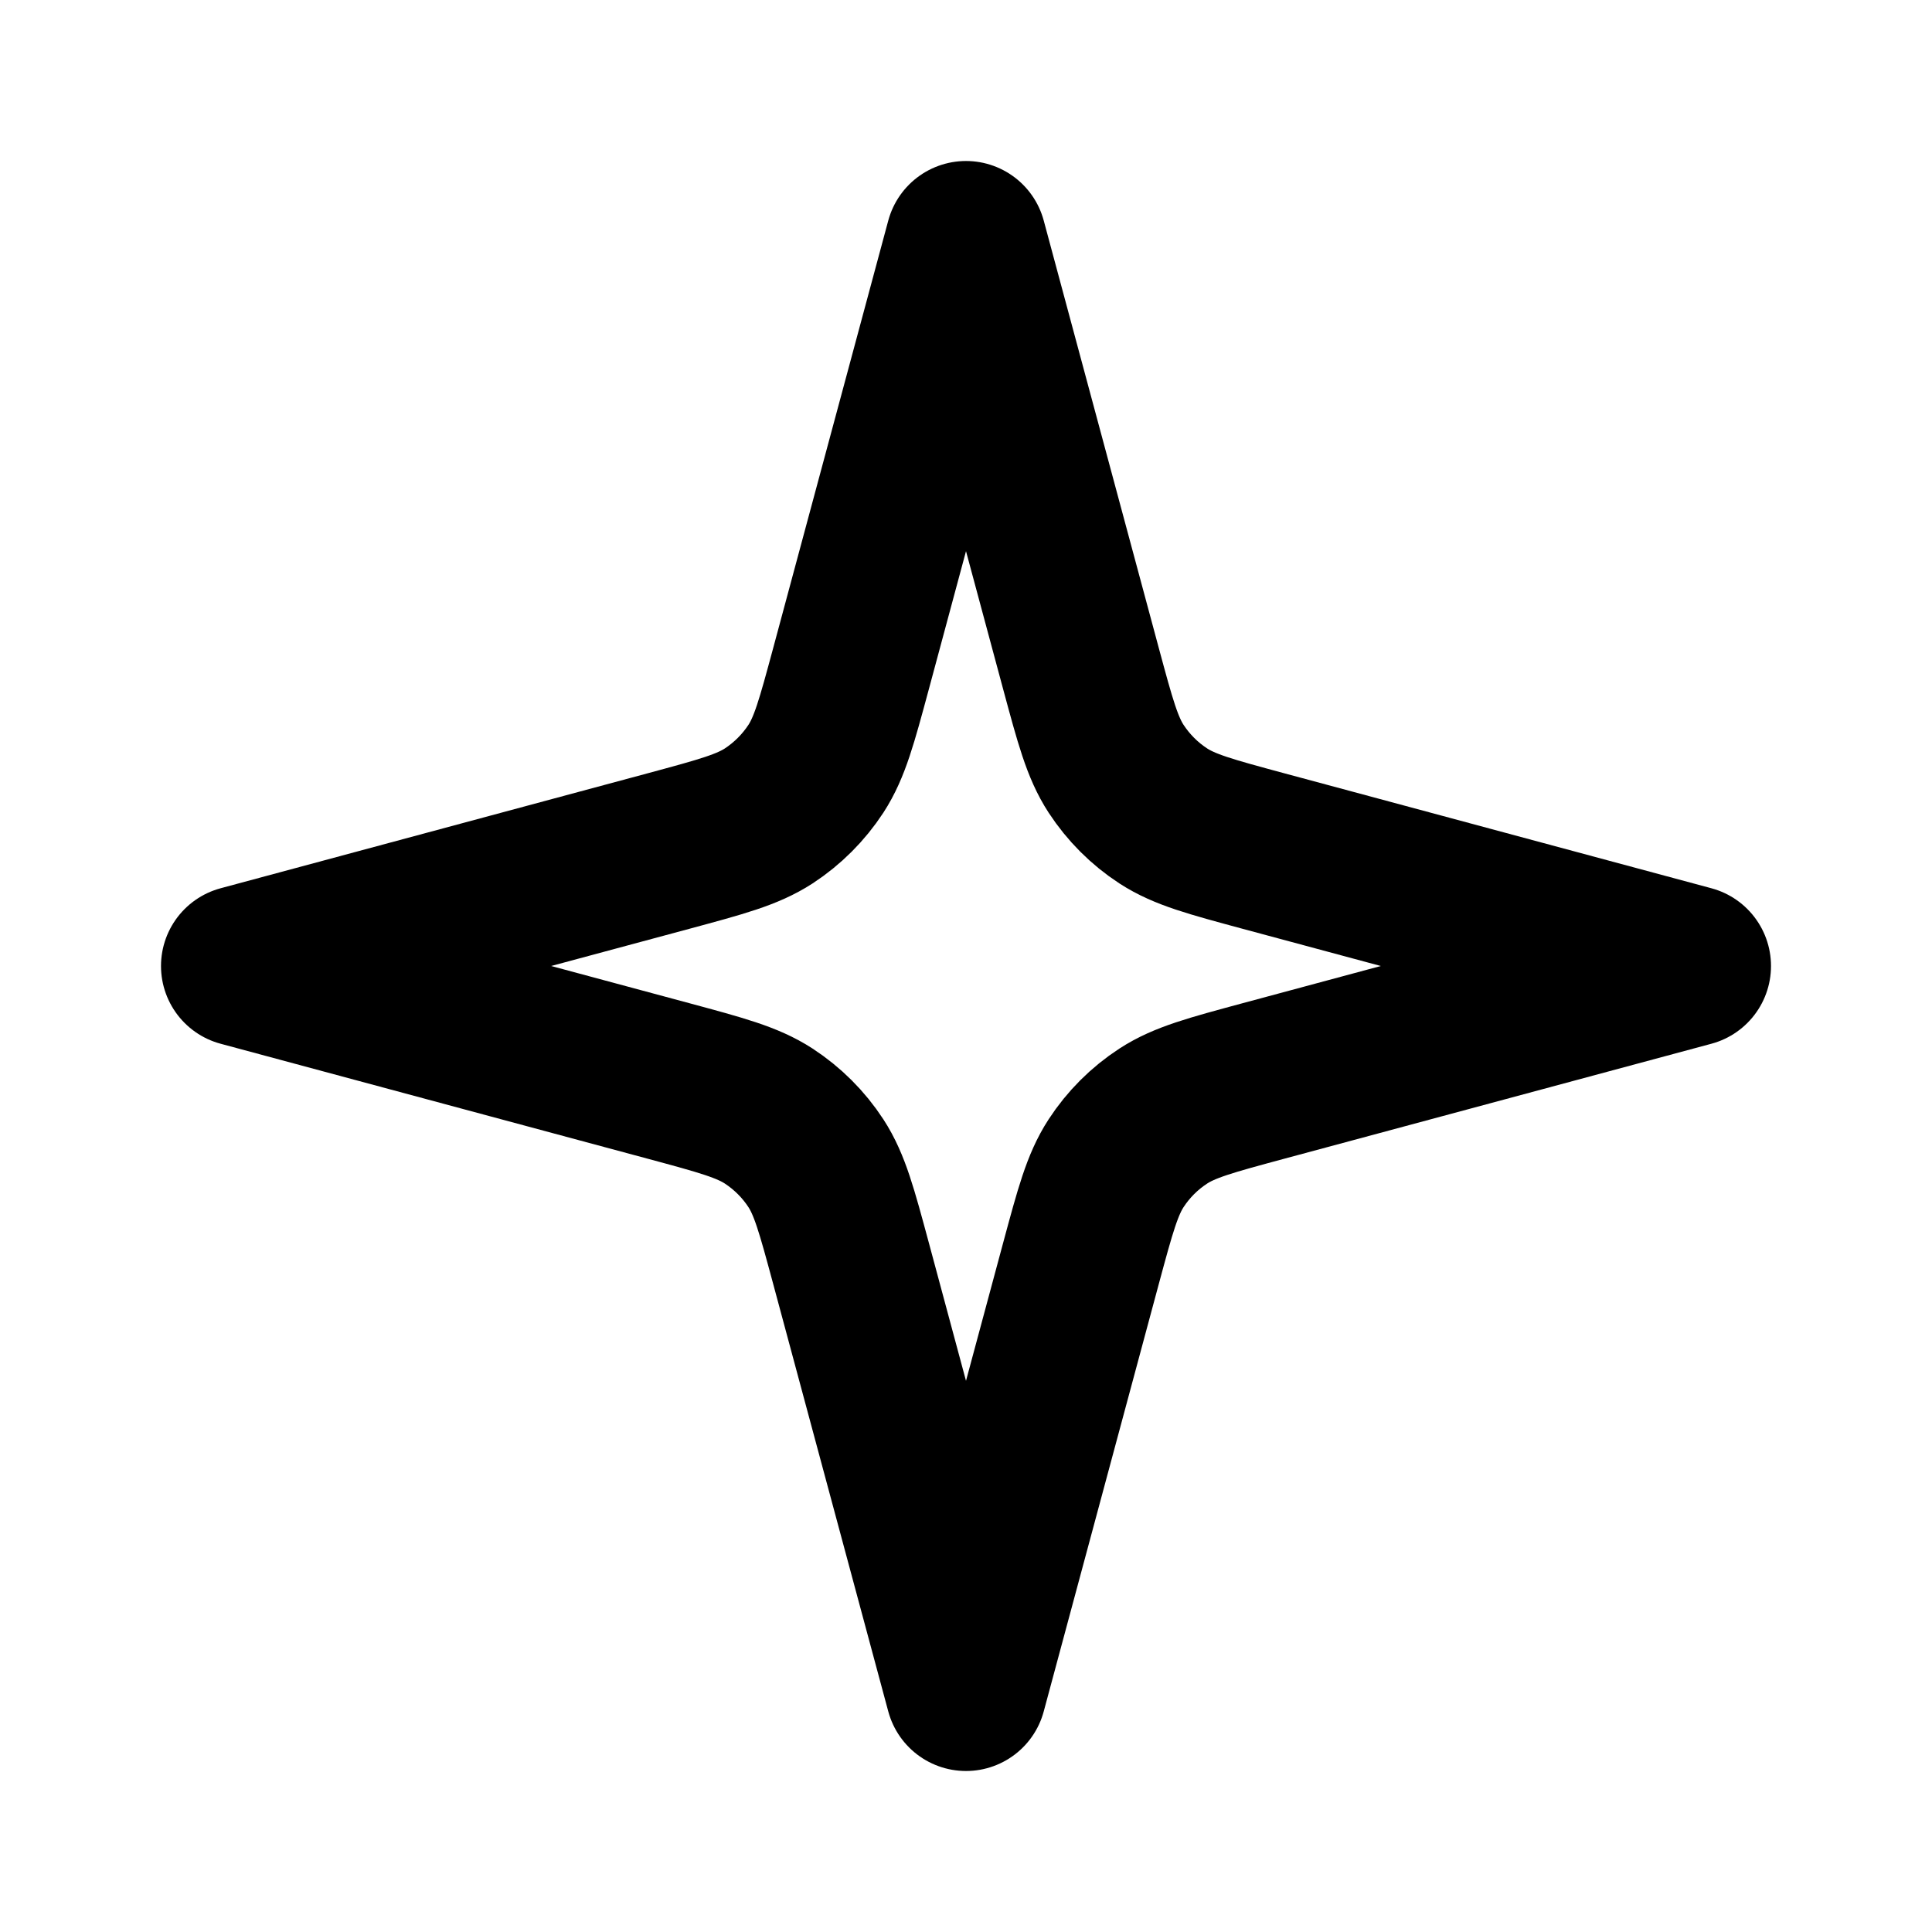
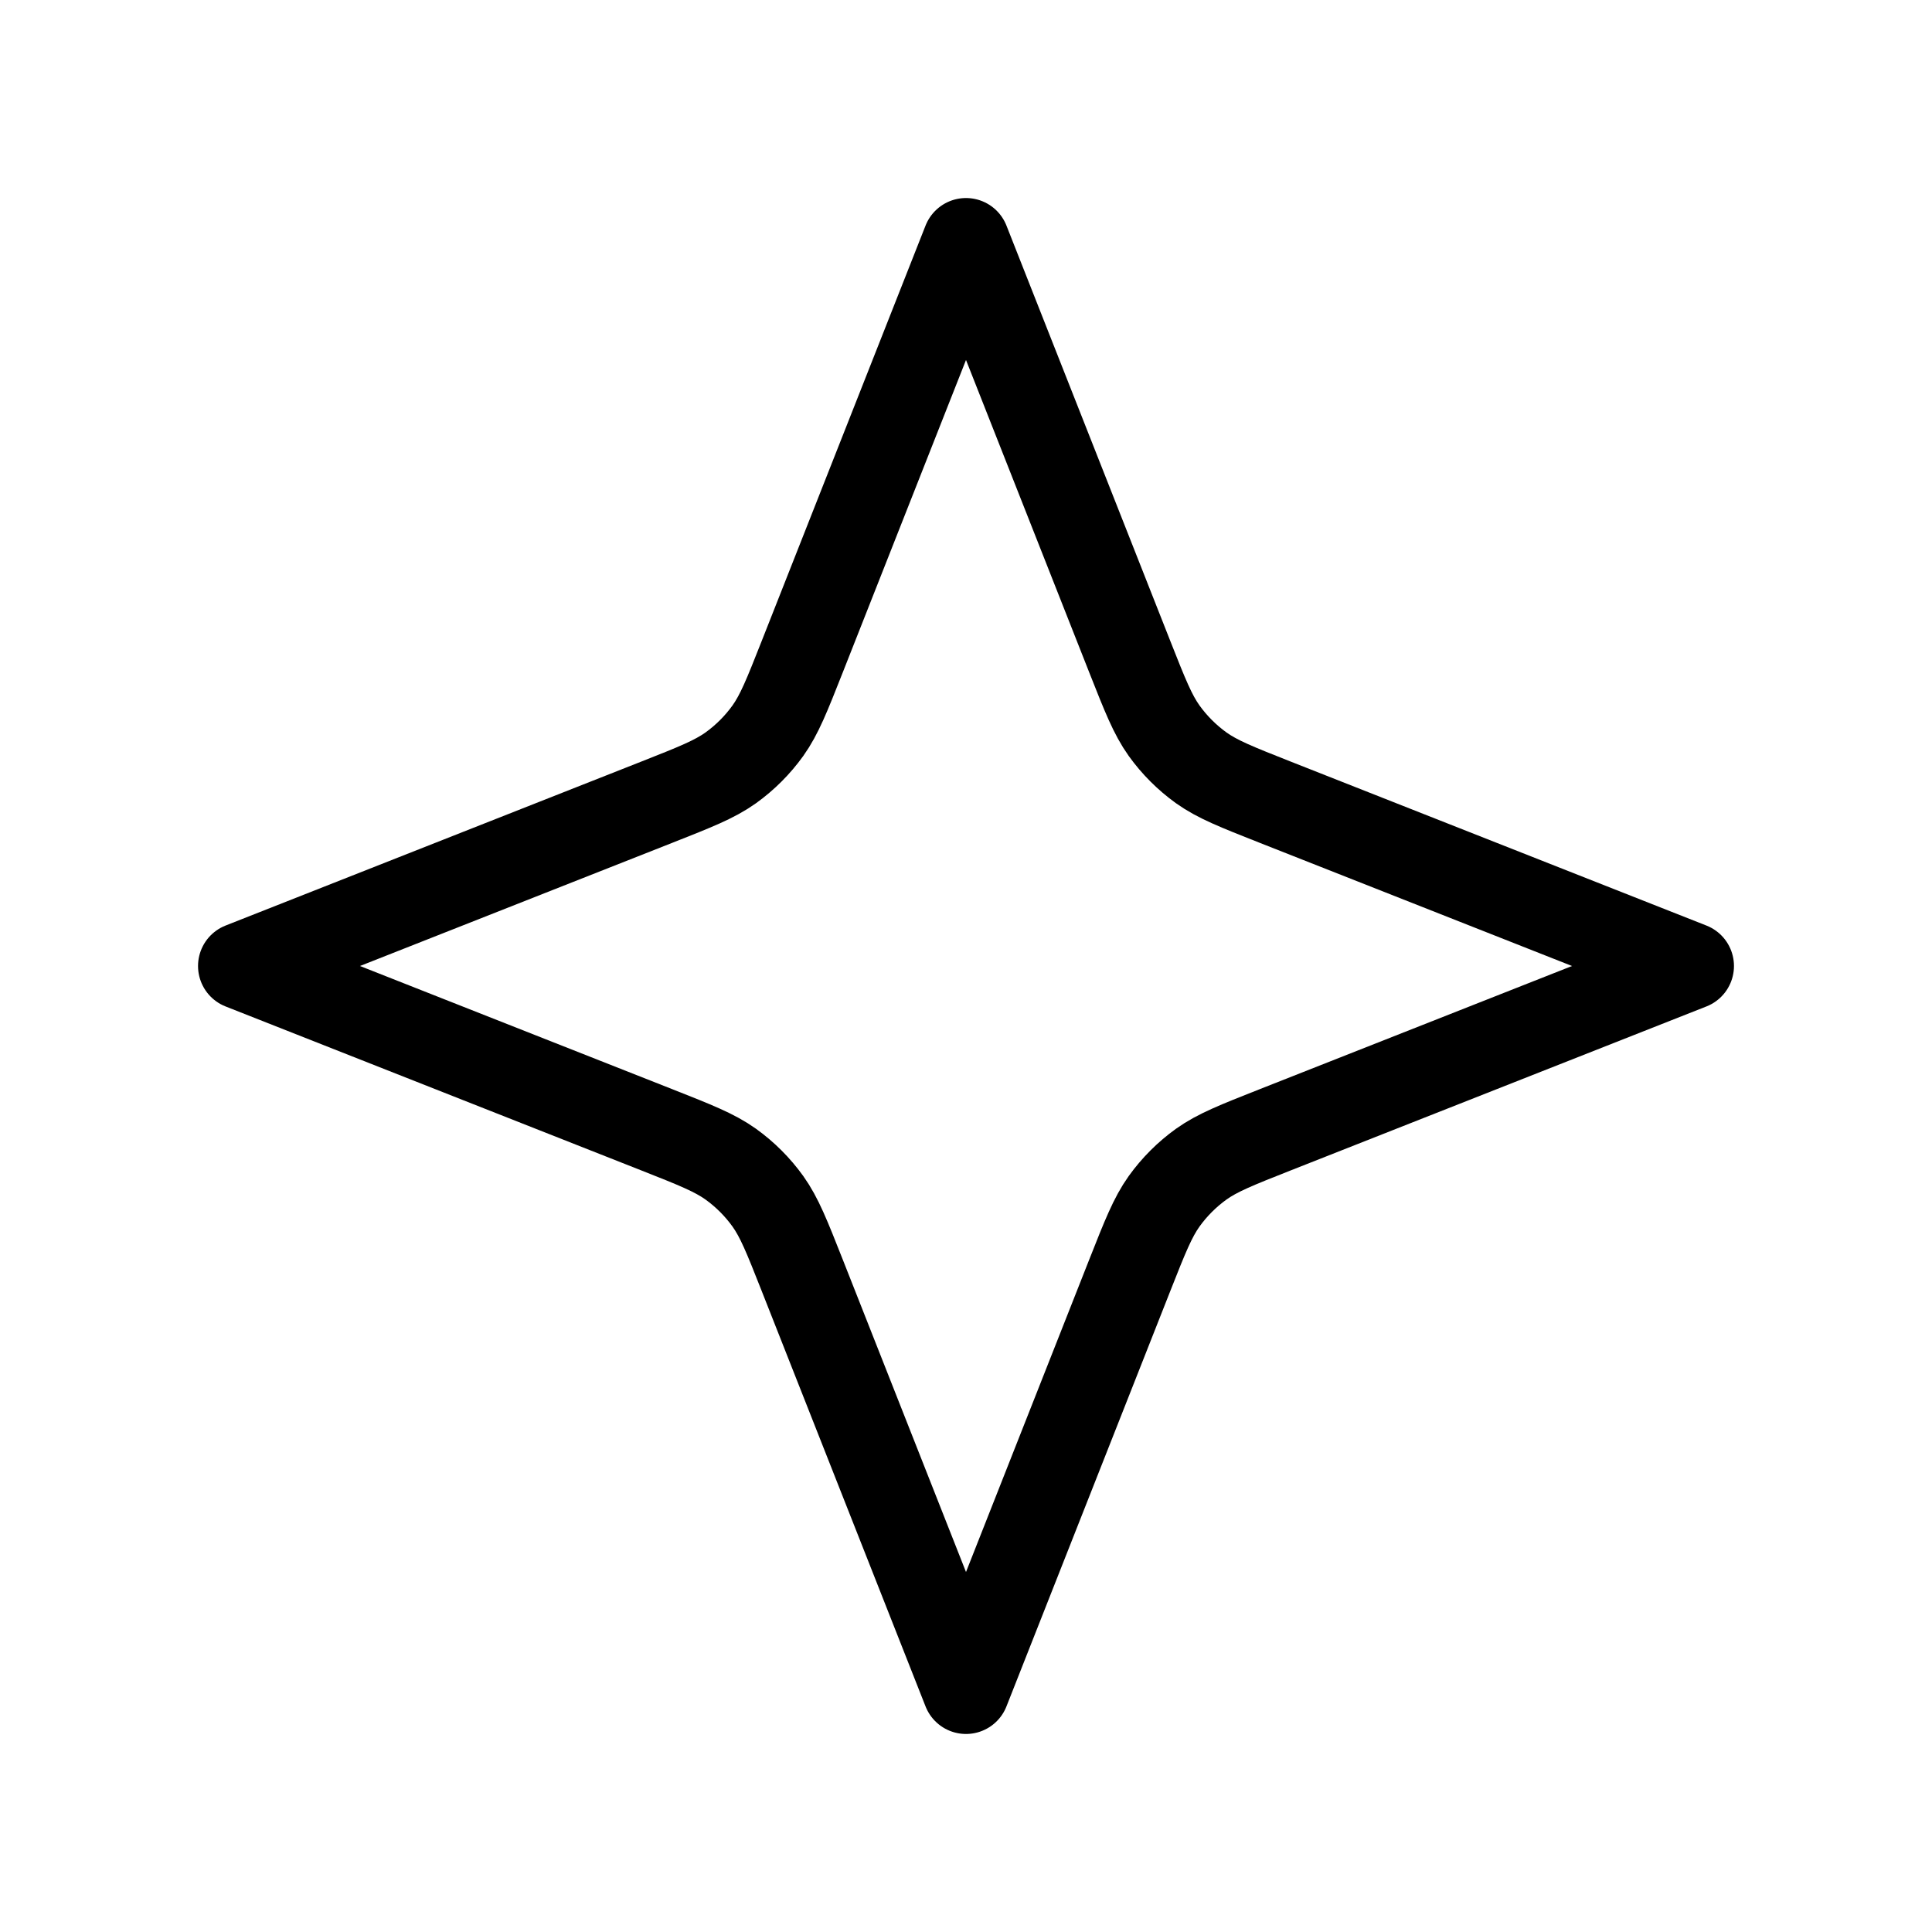
<svg xmlns="http://www.w3.org/2000/svg" width="64px" height="64px" viewBox="0 0 24 24" fill="none">
  <g id="SVGRepo_bgCarrier" stroke-width="0" />
  <g id="SVGRepo_tracerCarrier" stroke-linecap="round" stroke-linejoin="round" />
  <g id="SVGRepo_iconCarrier">
-     <path d="M12 3L13.43 8.312C13.605 8.96 13.692 9.284 13.864 9.549C14.017 9.783 14.216 9.983 14.451 10.136C14.716 10.308 15.04 10.395 15.688 10.57L21 12L15.688 13.43C15.04 13.605 14.716 13.692 14.451 13.864C14.216 14.017 14.017 14.216 13.864 14.451C13.692 14.716 13.605 15.04 13.43 15.688L12 21L10.57 15.688C10.395 15.04 10.308 14.716 10.136 14.451C9.983 14.216 9.783 14.017 9.549 13.864C9.284 13.692 8.96 13.605 8.312 13.43L3 12L8.312 10.57C8.96 10.395 9.284 10.308 9.549 10.136C9.783 9.983 9.983 9.783 10.136 9.549C10.308 9.284 10.395 8.96 10.57 8.312L12 3Z" stroke="#000000" stroke-width="2" stroke-linecap="round" stroke-linejoin="round" />
+     <path d="M12 3L14.036 8.162C14.224 8.638 14.318 8.876 14.461 9.077C14.589 9.255 14.745 9.411 14.923 9.539C15.124 9.682 15.362 9.776 15.838 9.964L21 12L15.838 14.036C15.362 14.224 15.124 14.318 14.923 14.461C14.745 14.589 14.589 14.745 14.461 14.923C14.318 15.124 14.224 15.362 14.036 15.838L12 21L9.964 15.838C9.776 15.362 9.682 15.124 9.539 14.923C9.411 14.745 9.255 14.589 9.077 14.461C8.876 14.318 8.638 14.224 8.162 14.036L3 12L8.162 9.964C8.638 9.776 8.876 9.682 9.077 9.539C9.255 9.411 9.411 9.255 9.539 9.077C9.682 8.876 9.776 8.638 9.964 8.162L12 3Z" stroke="#000000" stroke-width="1.08" stroke-linecap="round" stroke-linejoin="round" />
  </g>
</svg>
